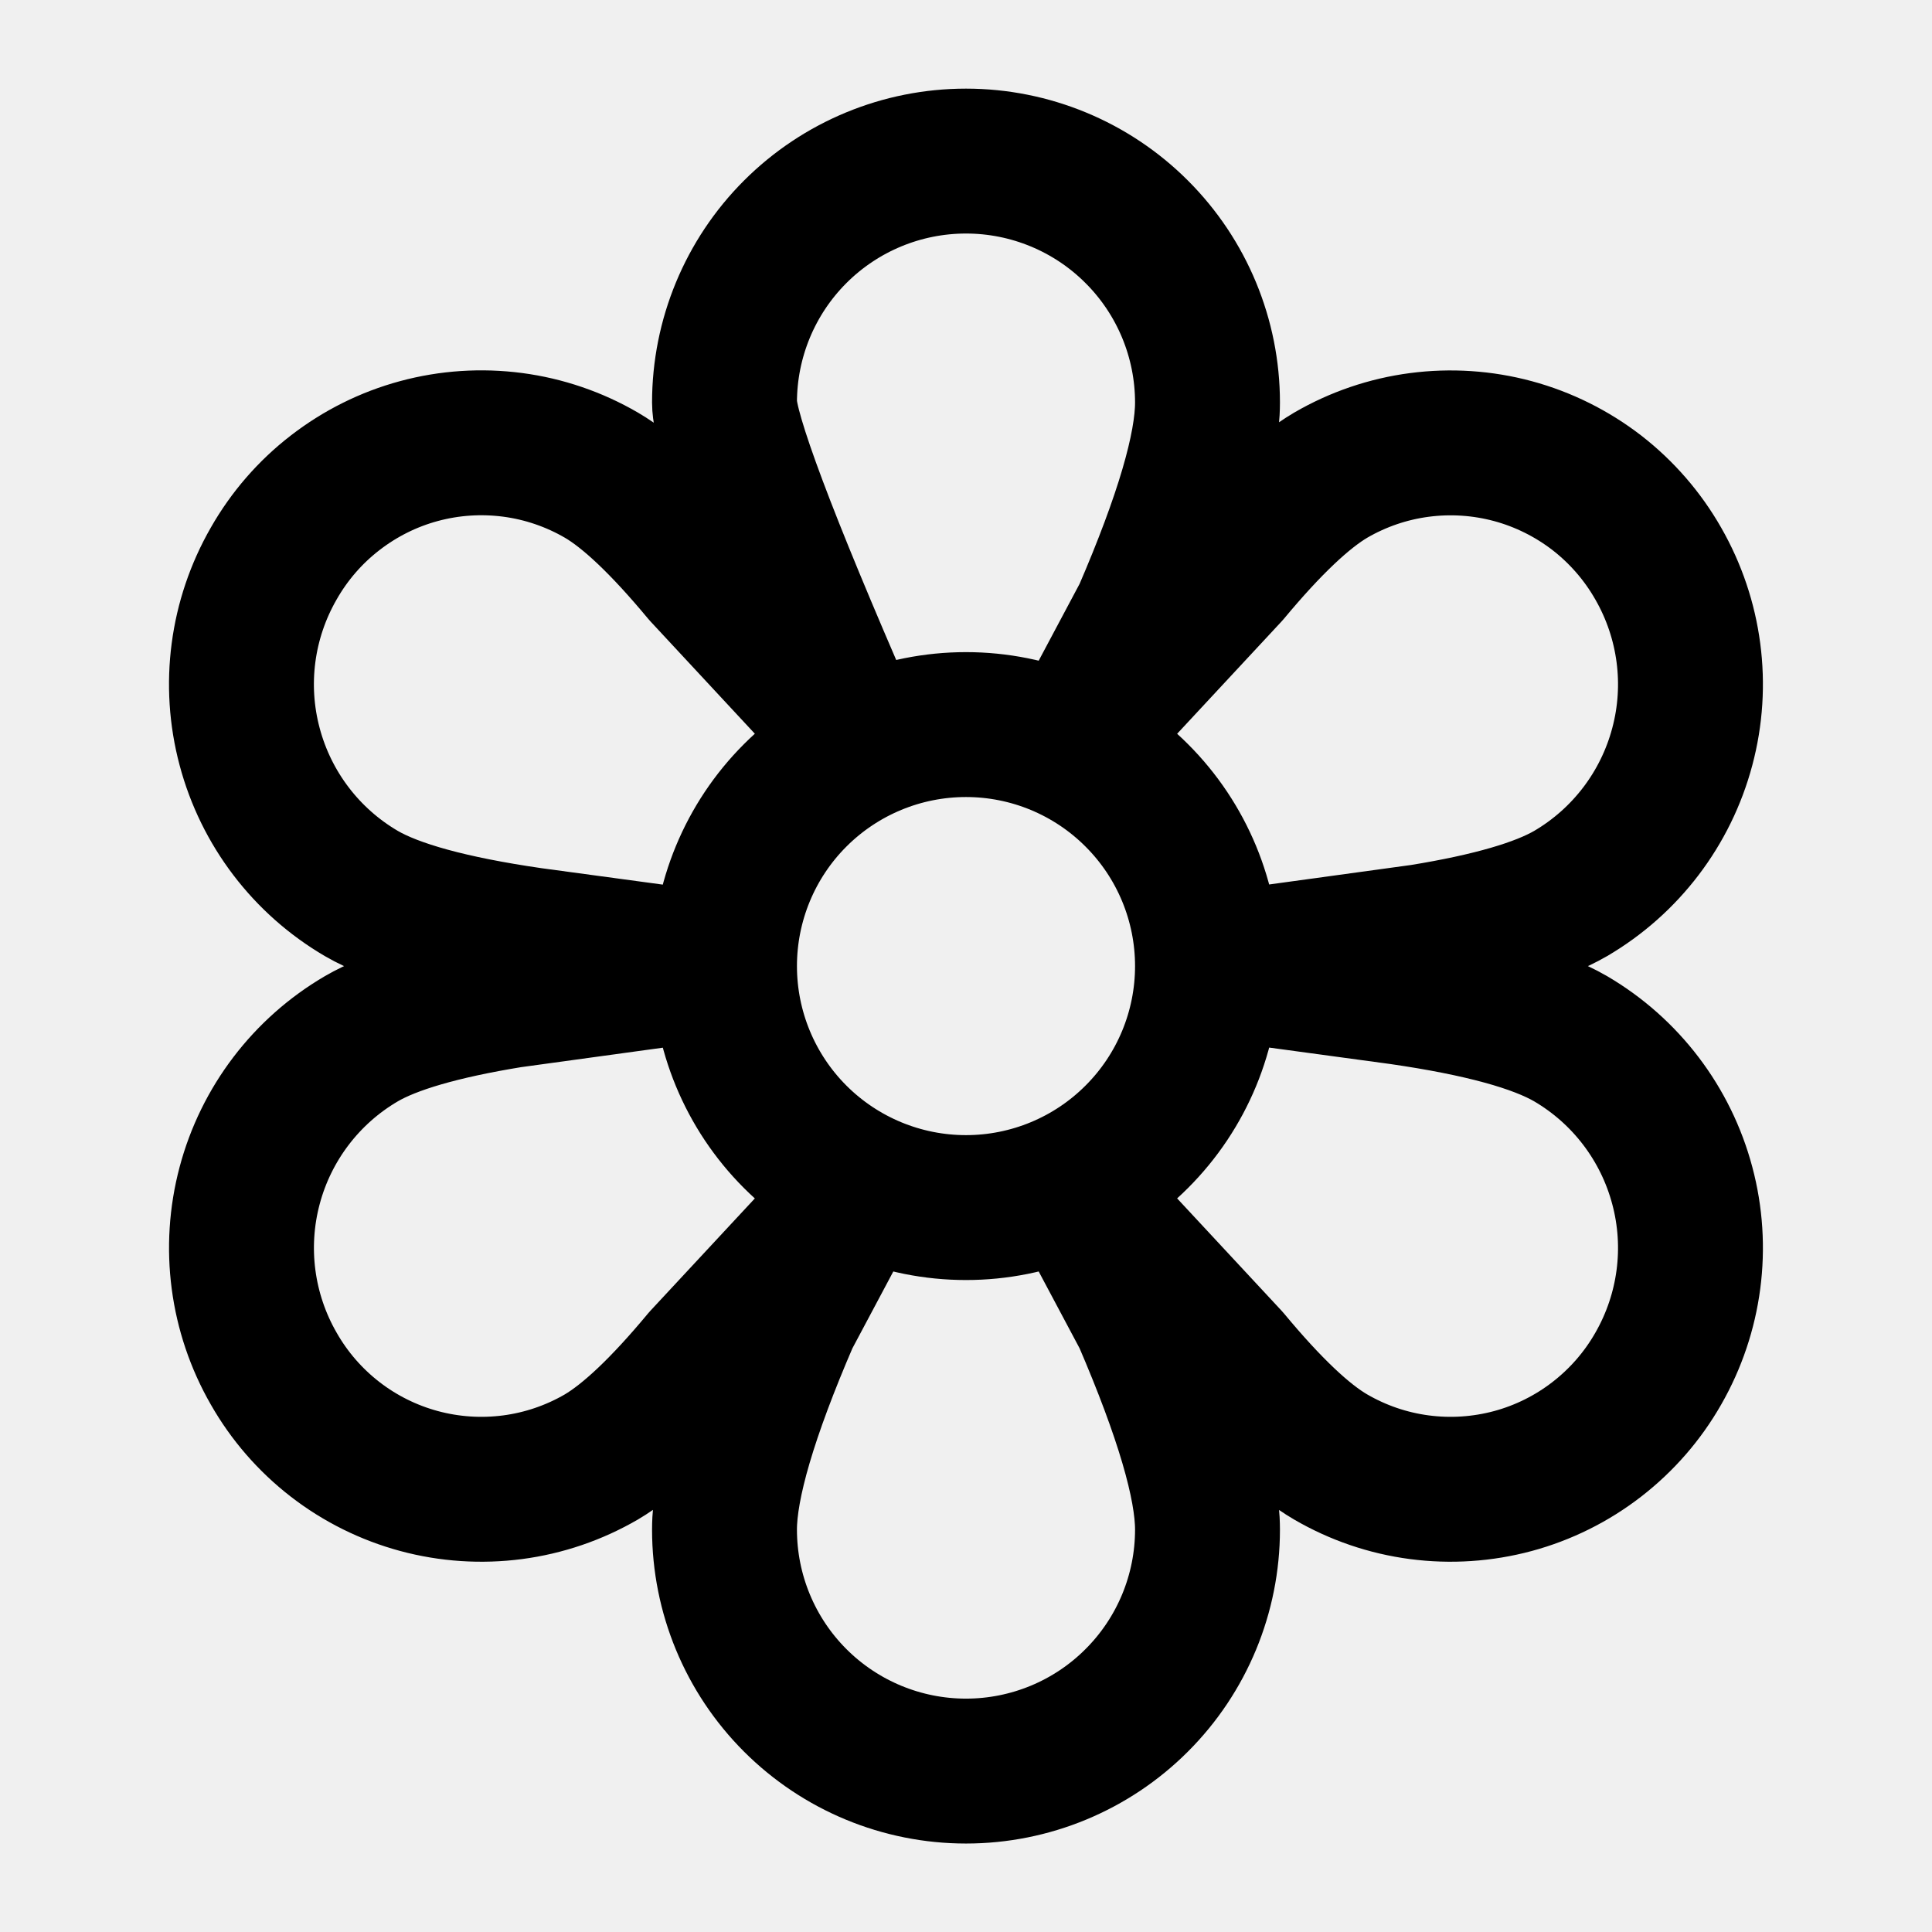
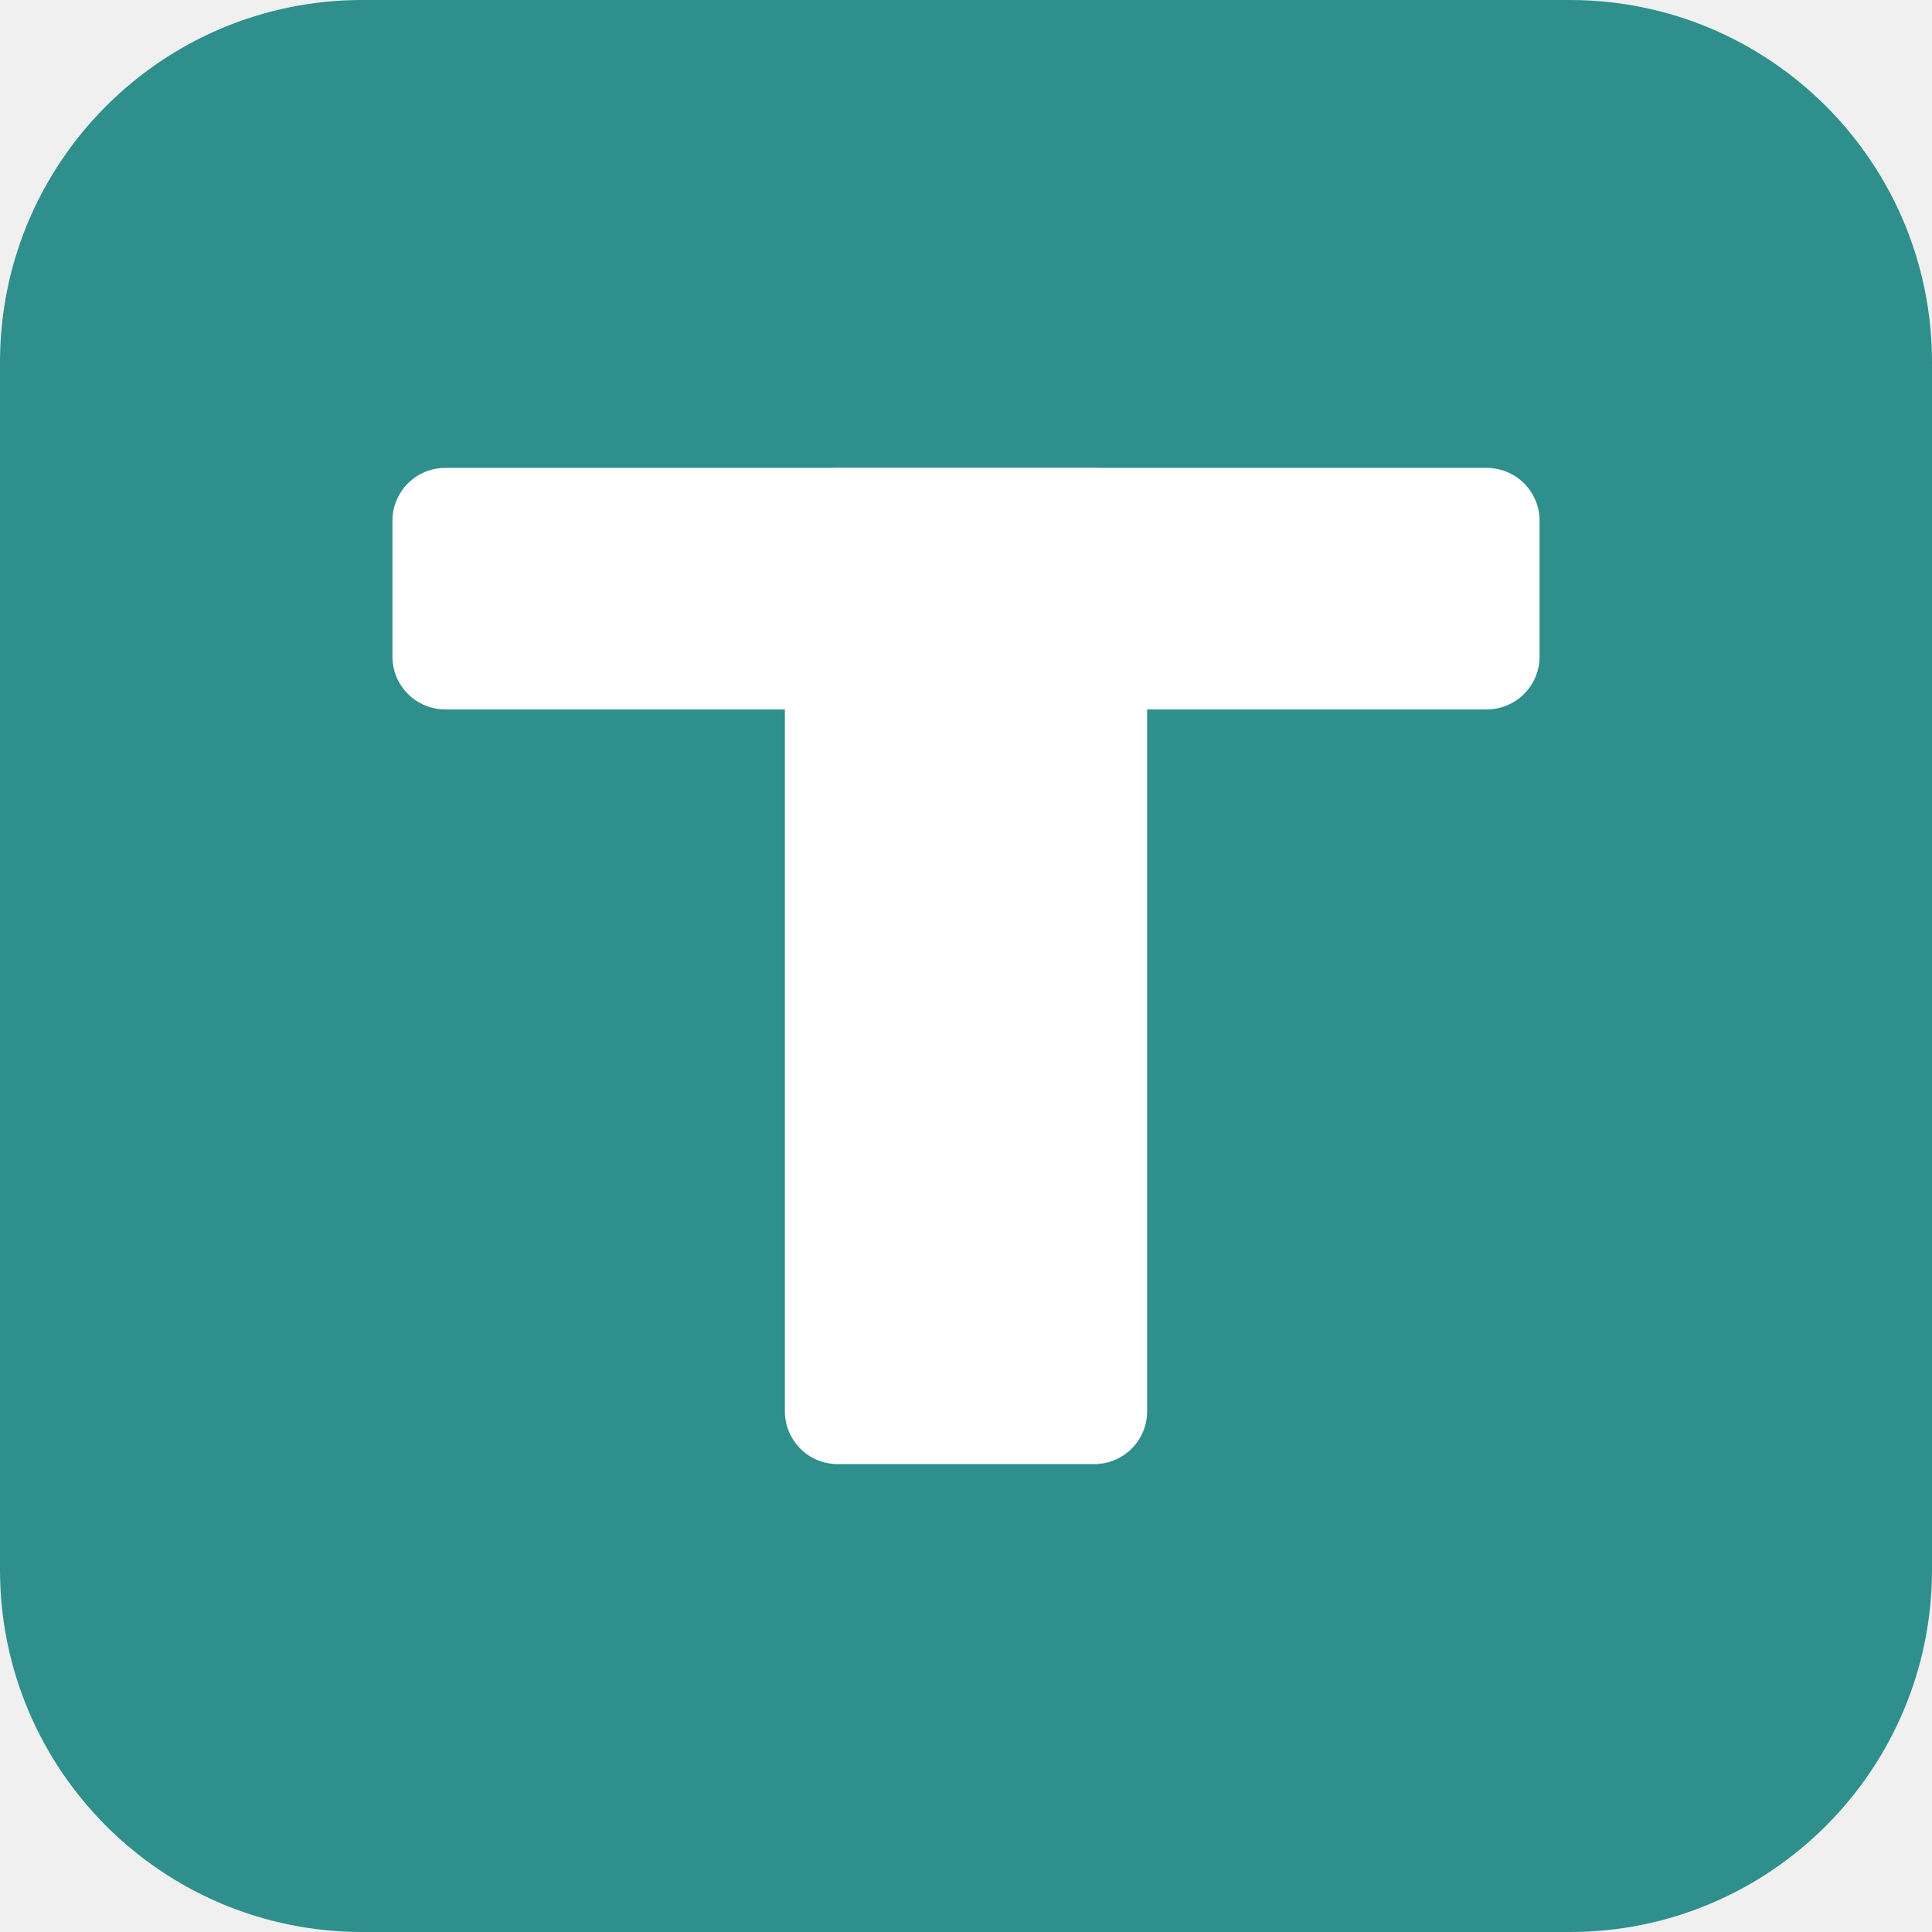
- <svg xmlns="http://www.w3.org/2000/svg" width="24" height="24" viewBox="0 0 24 24" fill="none">
-   <path d="M9 12.001C9 12.797 9.316 13.56 9.878 14.122C10.441 14.685 11.204 15.001 12 15.001C12.795 15.001 13.559 14.685 14.121 14.122C14.684 13.56 15 12.797 15 12.001M9 12.001C9 11.205 9.316 10.442 9.878 9.88C10.441 9.317 11.204 9.001 12 9.001C12.795 9.001 13.559 9.317 14.121 9.88C14.684 10.442 15 11.205 15 12.001M9 12.001L6.336 12.367C5.48 12.507 4.864 12.685 4.49 12.903C3.804 13.304 3.305 13.96 3.101 14.728C2.897 15.495 3.004 16.312 3.4 17.001C3.594 17.342 3.853 17.64 4.163 17.88C4.473 18.12 4.828 18.296 5.206 18.398C5.584 18.5 5.979 18.526 6.368 18.475C6.756 18.424 7.131 18.296 7.47 18.099C7.818 17.894 8.241 17.495 8.74 16.894L10.5 15.001L9.776 16.361C9.259 17.559 9 18.439 9 19.001C9 19.797 9.316 20.56 9.878 21.122C10.441 21.685 11.204 22.001 12 22.001C12.795 22.001 13.559 21.685 14.121 21.122C14.684 20.56 15 19.797 15 19.001C15 18.44 14.74 17.56 14.224 16.361L13.5 15.001L15.26 16.894C15.759 17.495 16.182 17.897 16.53 18.099C16.869 18.296 17.243 18.424 17.632 18.475C18.02 18.526 18.415 18.5 18.794 18.398C19.172 18.296 19.526 18.12 19.836 17.88C20.146 17.64 20.406 17.342 20.6 17.001C20.995 16.312 21.103 15.495 20.898 14.728C20.694 13.96 20.195 13.304 19.51 12.903C19.098 12.664 18.4 12.472 17.4 12.327L15 12.001M9 12.001L6.6 11.676C5.6 11.531 4.902 11.339 4.49 11.1C3.804 10.699 3.305 10.043 3.101 9.275C2.896 8.507 3.004 7.69 3.4 7.001C3.594 6.66 3.853 6.361 4.163 6.122C4.473 5.882 4.827 5.705 5.206 5.603C5.584 5.501 5.979 5.475 6.368 5.526C6.756 5.577 7.131 5.705 7.47 5.902C7.818 6.105 8.241 6.506 8.74 7.107L10.5 9.001C9.5 6.709 9 5.376 9 5.001C9 4.205 9.316 3.442 9.878 2.88C10.441 2.317 11.204 2.001 12 2.001C12.795 2.001 13.559 2.317 14.121 2.88C14.684 3.442 15 4.205 15 5.001C15 5.563 14.741 6.443 14.224 7.641L13.5 9.001L15.26 7.108C15.759 6.508 16.182 6.108 16.53 5.903C16.869 5.706 17.243 5.578 17.632 5.527C18.02 5.476 18.415 5.502 18.794 5.604C19.172 5.706 19.527 5.883 19.837 6.122C20.146 6.362 20.406 6.661 20.6 7.002C20.995 7.691 21.103 8.508 20.898 9.275C20.694 10.043 20.195 10.699 19.51 11.1C19.136 11.317 18.52 11.496 17.664 11.635L15 12.001" stroke="black" stroke-width="1.8" stroke-linecap="round" stroke-linejoin="round" />
+ <svg xmlns="http://www.w3.org/2000/svg" width="24" height="24" viewBox="0 0 256 256">
+   <rect width="256" height="256" rx="48" fill="#2F8F8C" />
+   <g fill="#FFFFFF">
+     <rect x="52" y="62" width="152" height="32" rx="7" />
+     <rect x="104" y="62" width="48" height="132" rx="7" />
+   </g>
</svg>
